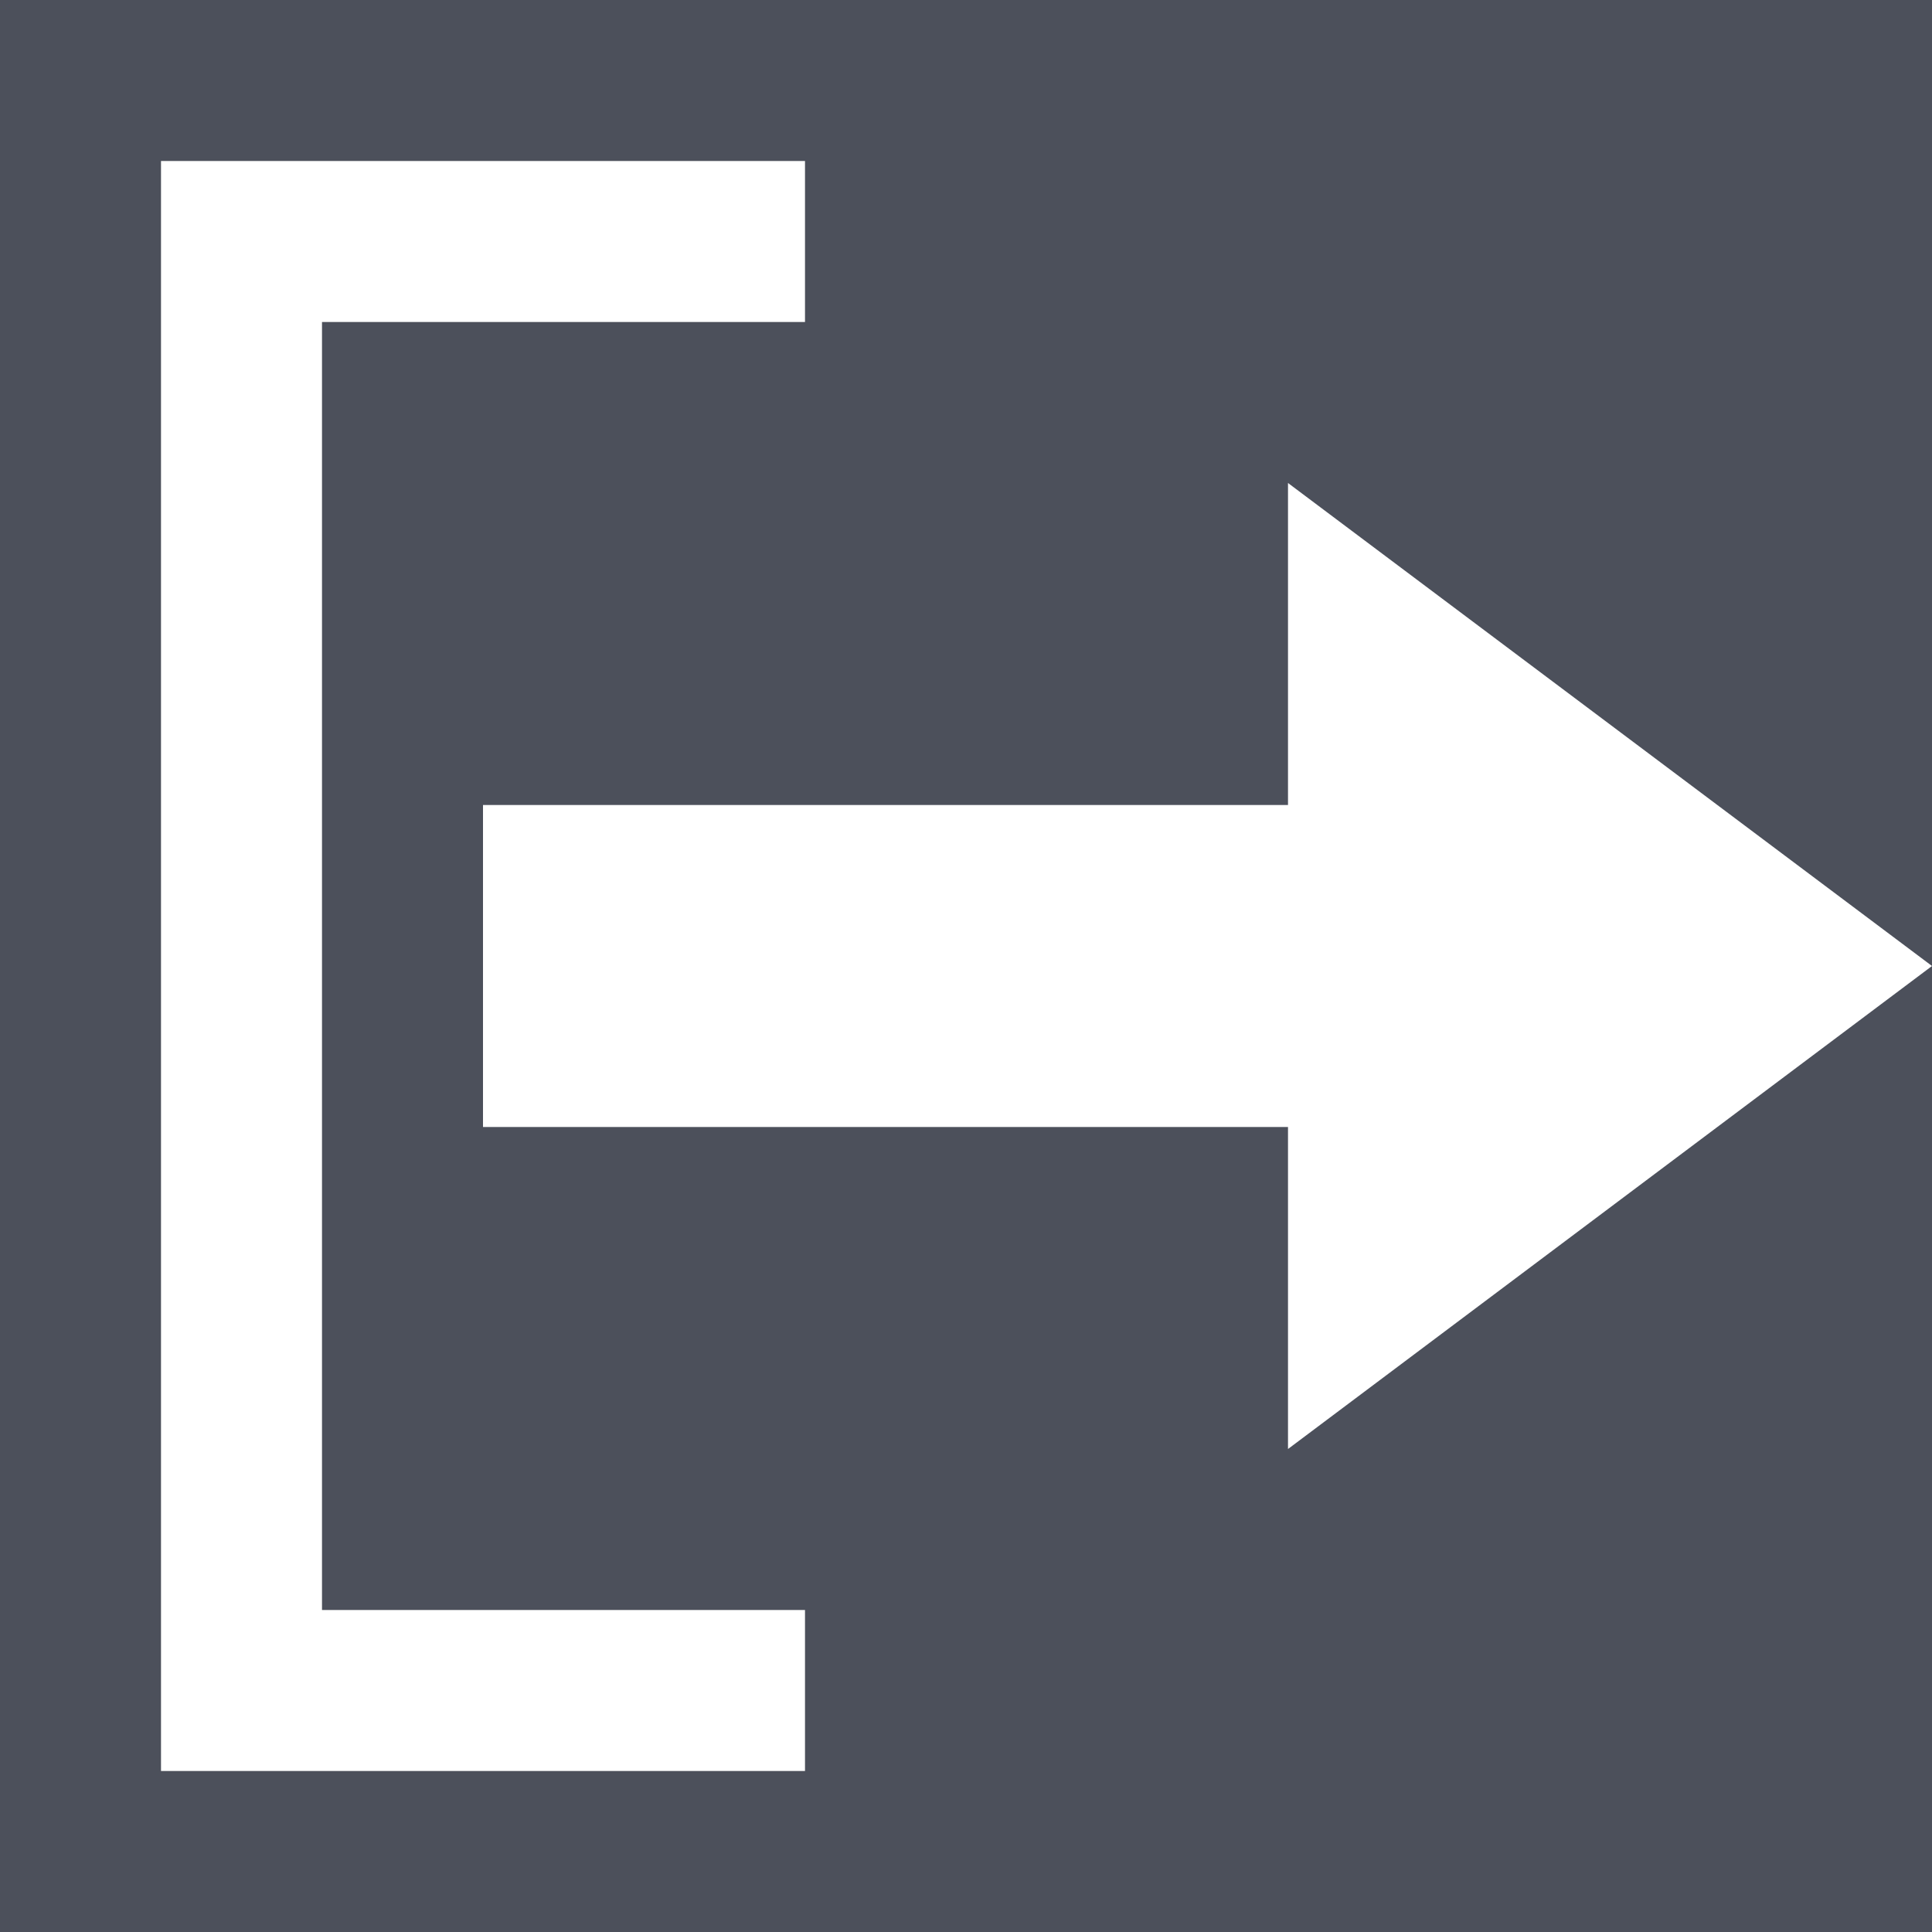
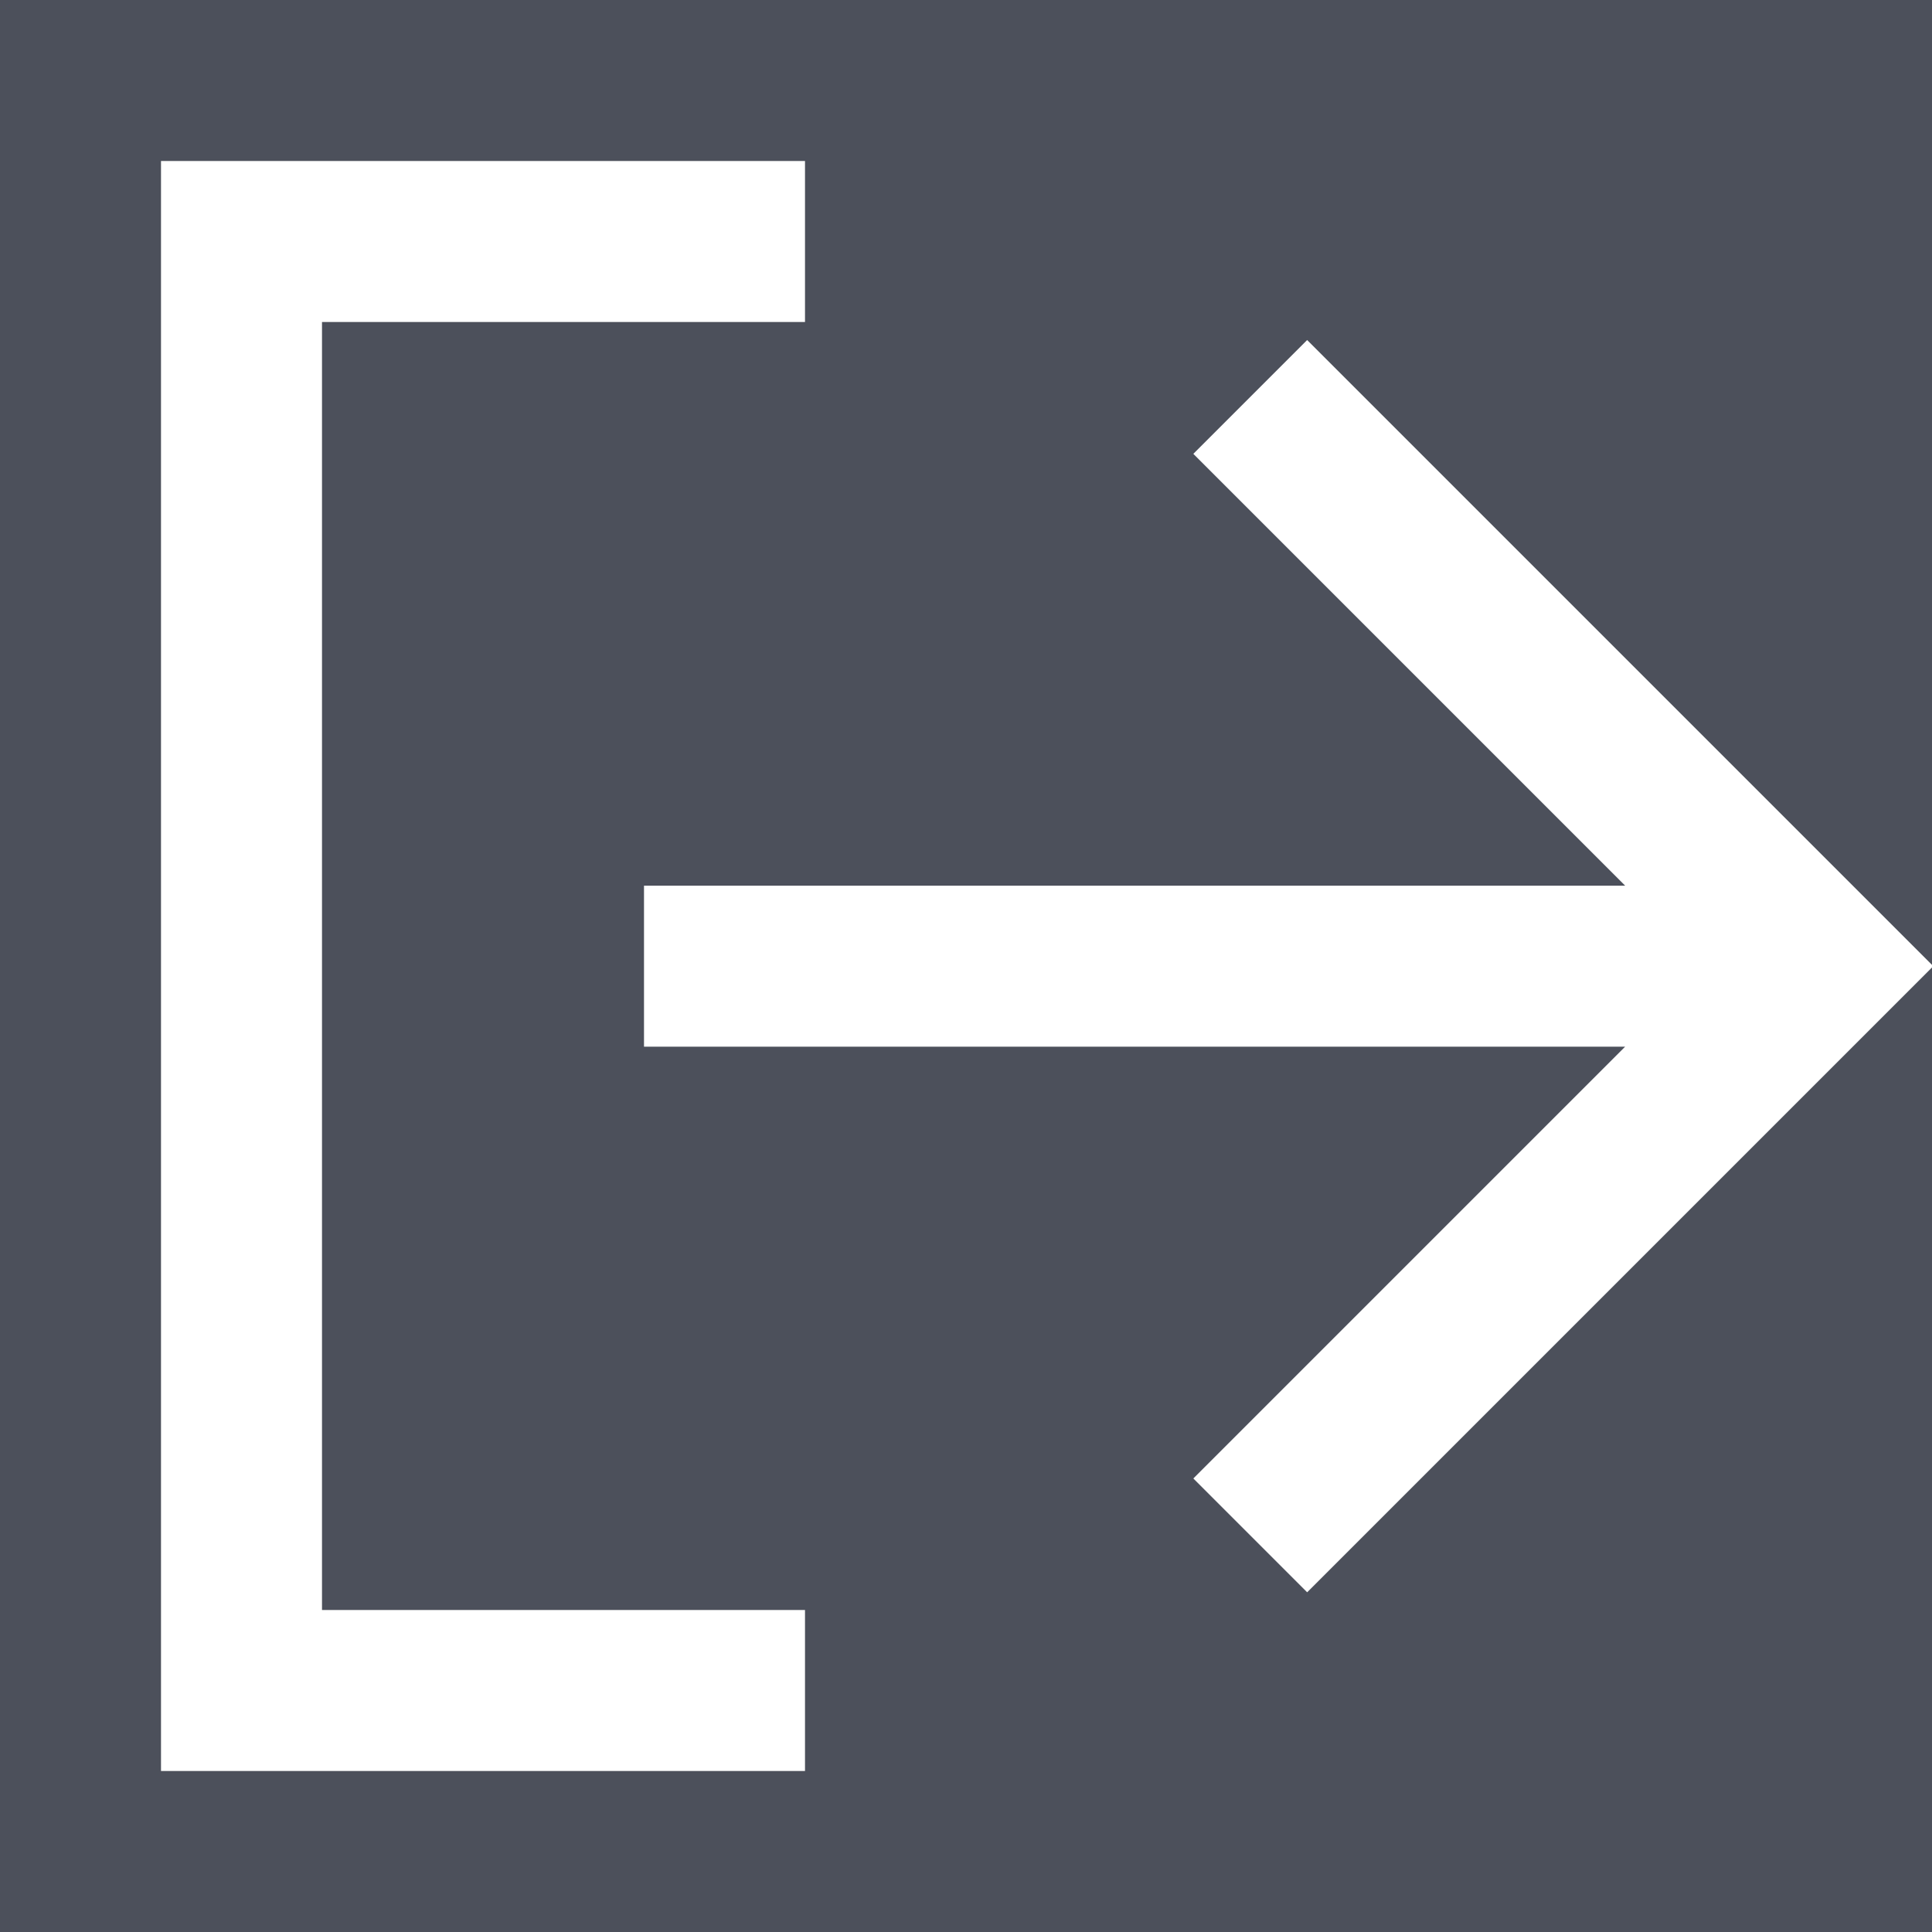
<svg xmlns="http://www.w3.org/2000/svg" width="12" height="12" viewBox="0 0 12 12" fill="none">
-   <path fill-rule="evenodd" clip-rule="evenodd" d="M12 0H0V12H12V6V0ZM12 6L8 9V7H3V5H8L8 3L12 6ZM1 1H5V2H2L2 10H5V11H1V1Z" fill="#4C505B" />
+   <path fill-rule="evenodd" clip-rule="evenodd" d="M0 0H12V5.993L8.119 2.112L7.412 2.819L10.094 5.501L4 5.501V6.501L10.094 6.501L7.412 9.183L8.119 9.89L12 6.009V12H0V0ZM1 1H5V2H2L2 10H5V11H1V1Z" fill="#4C505B" />
</svg>
